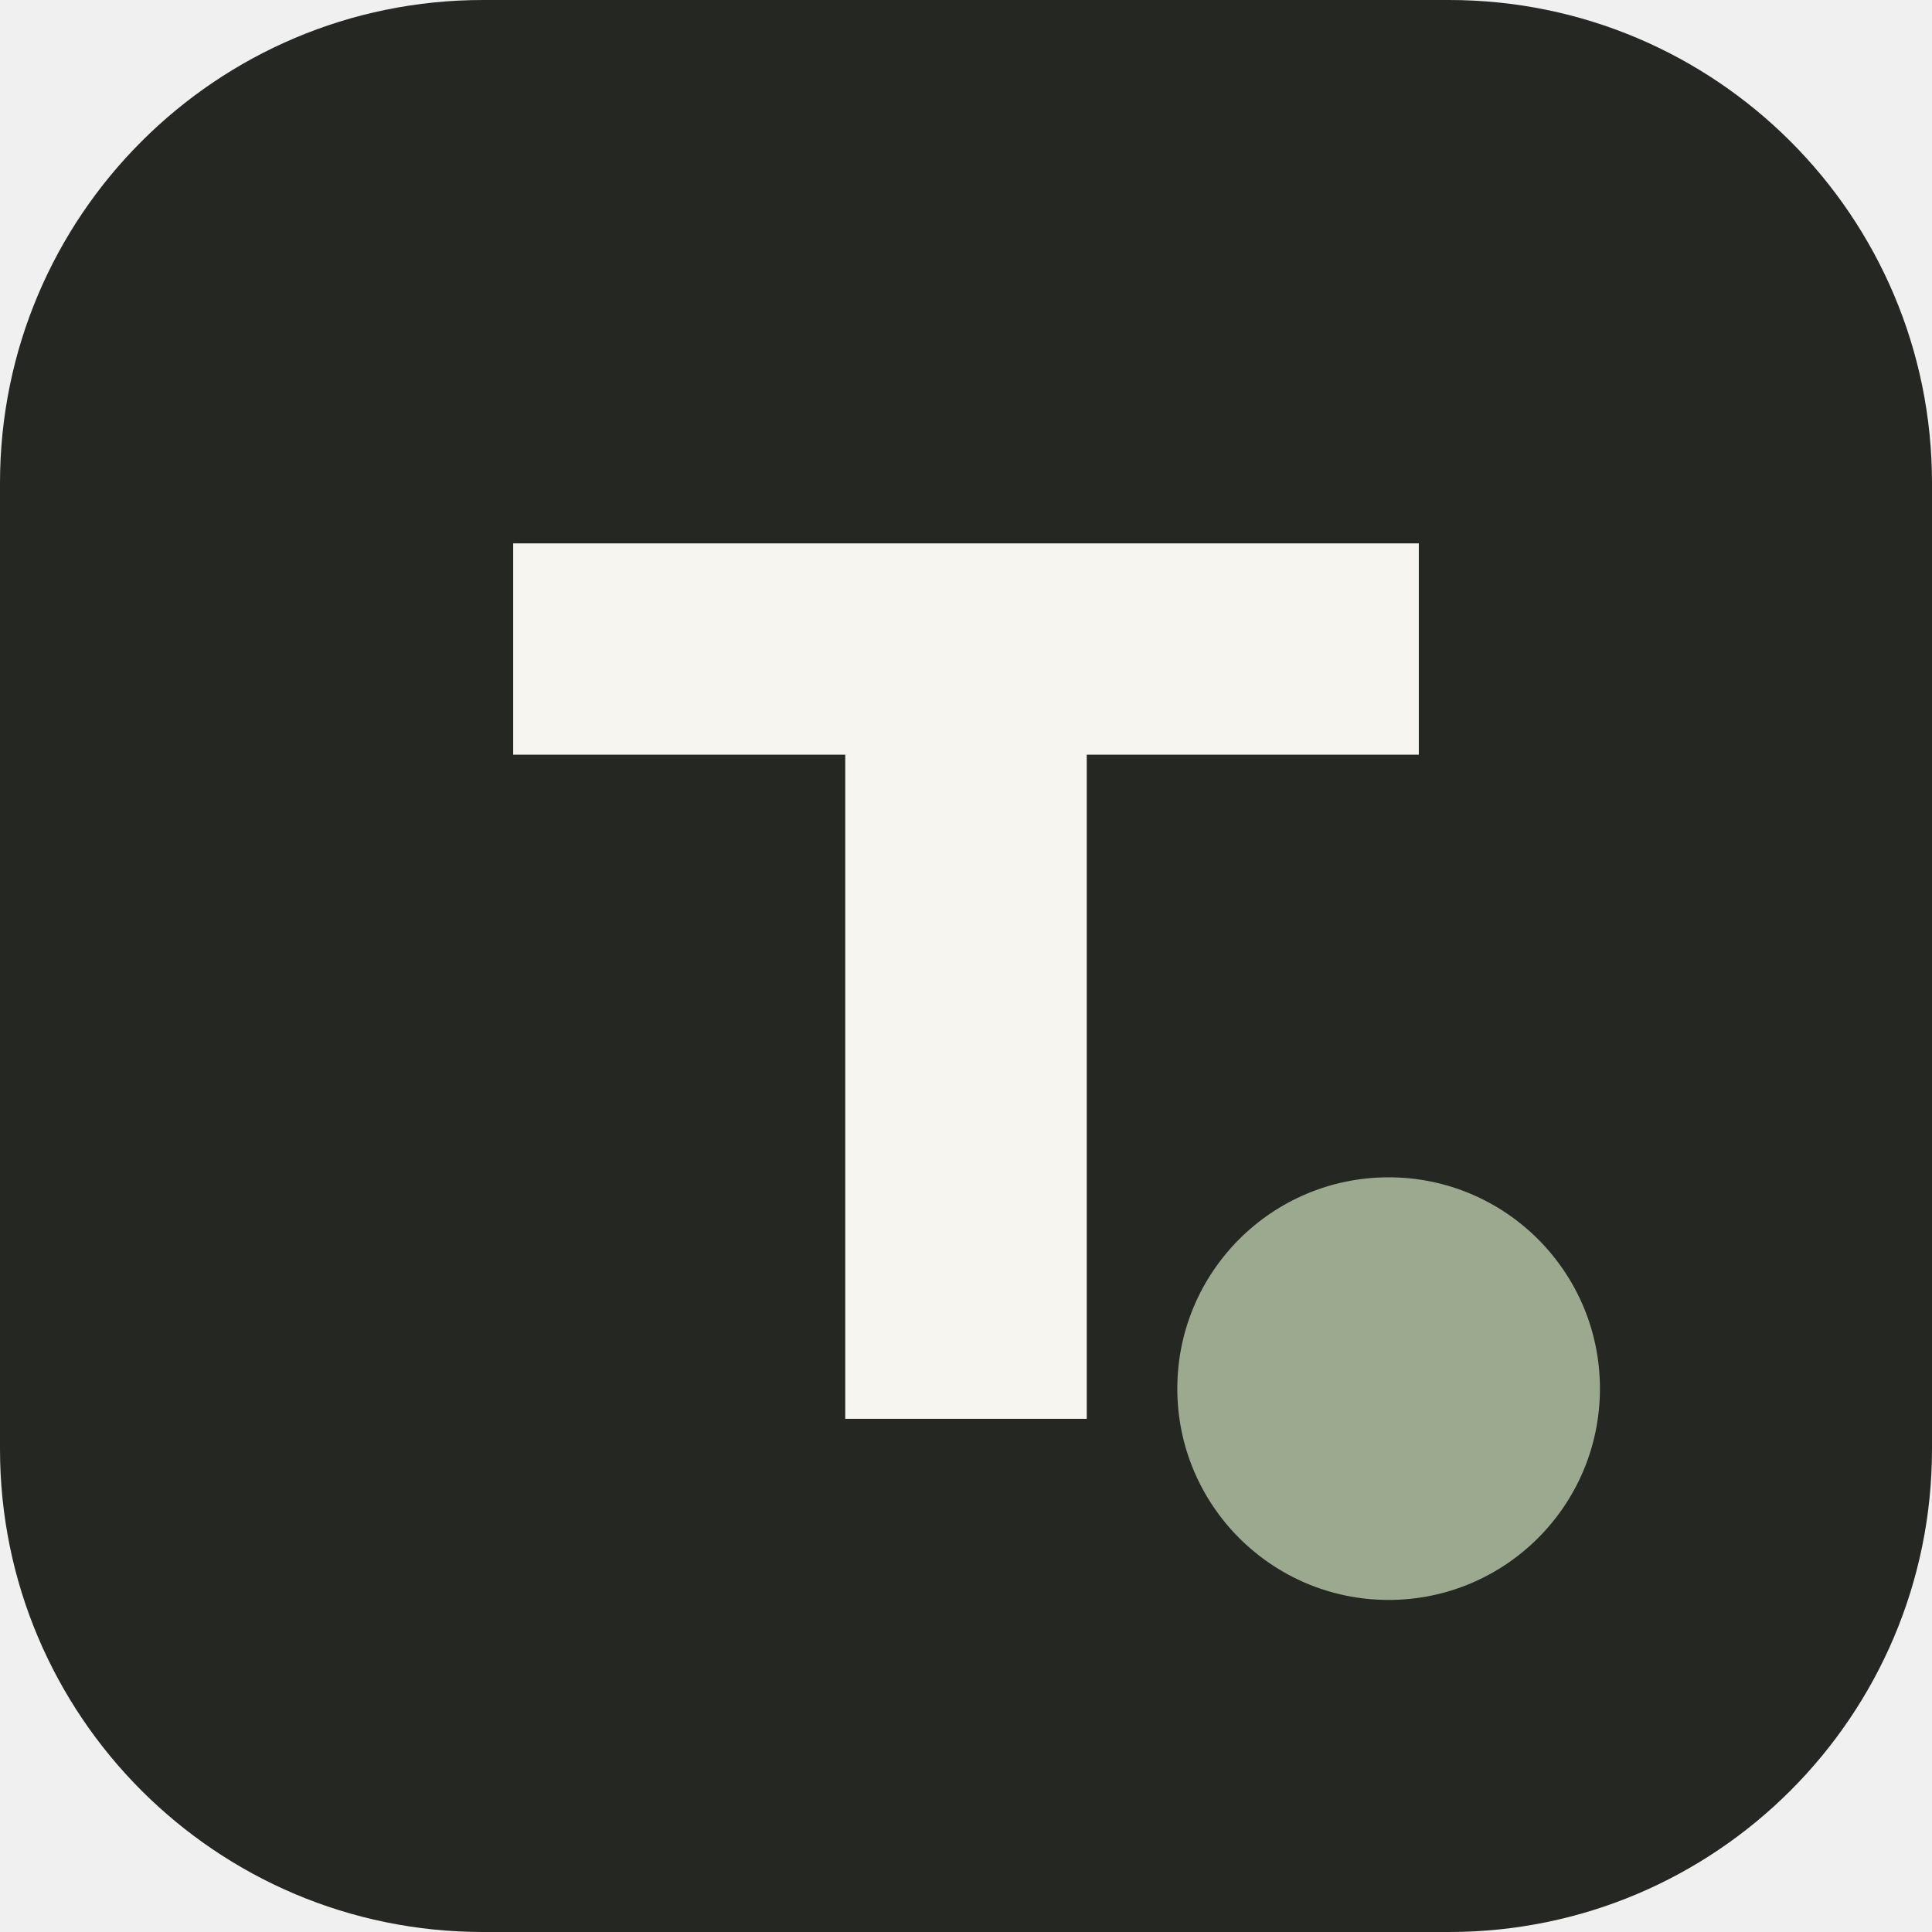
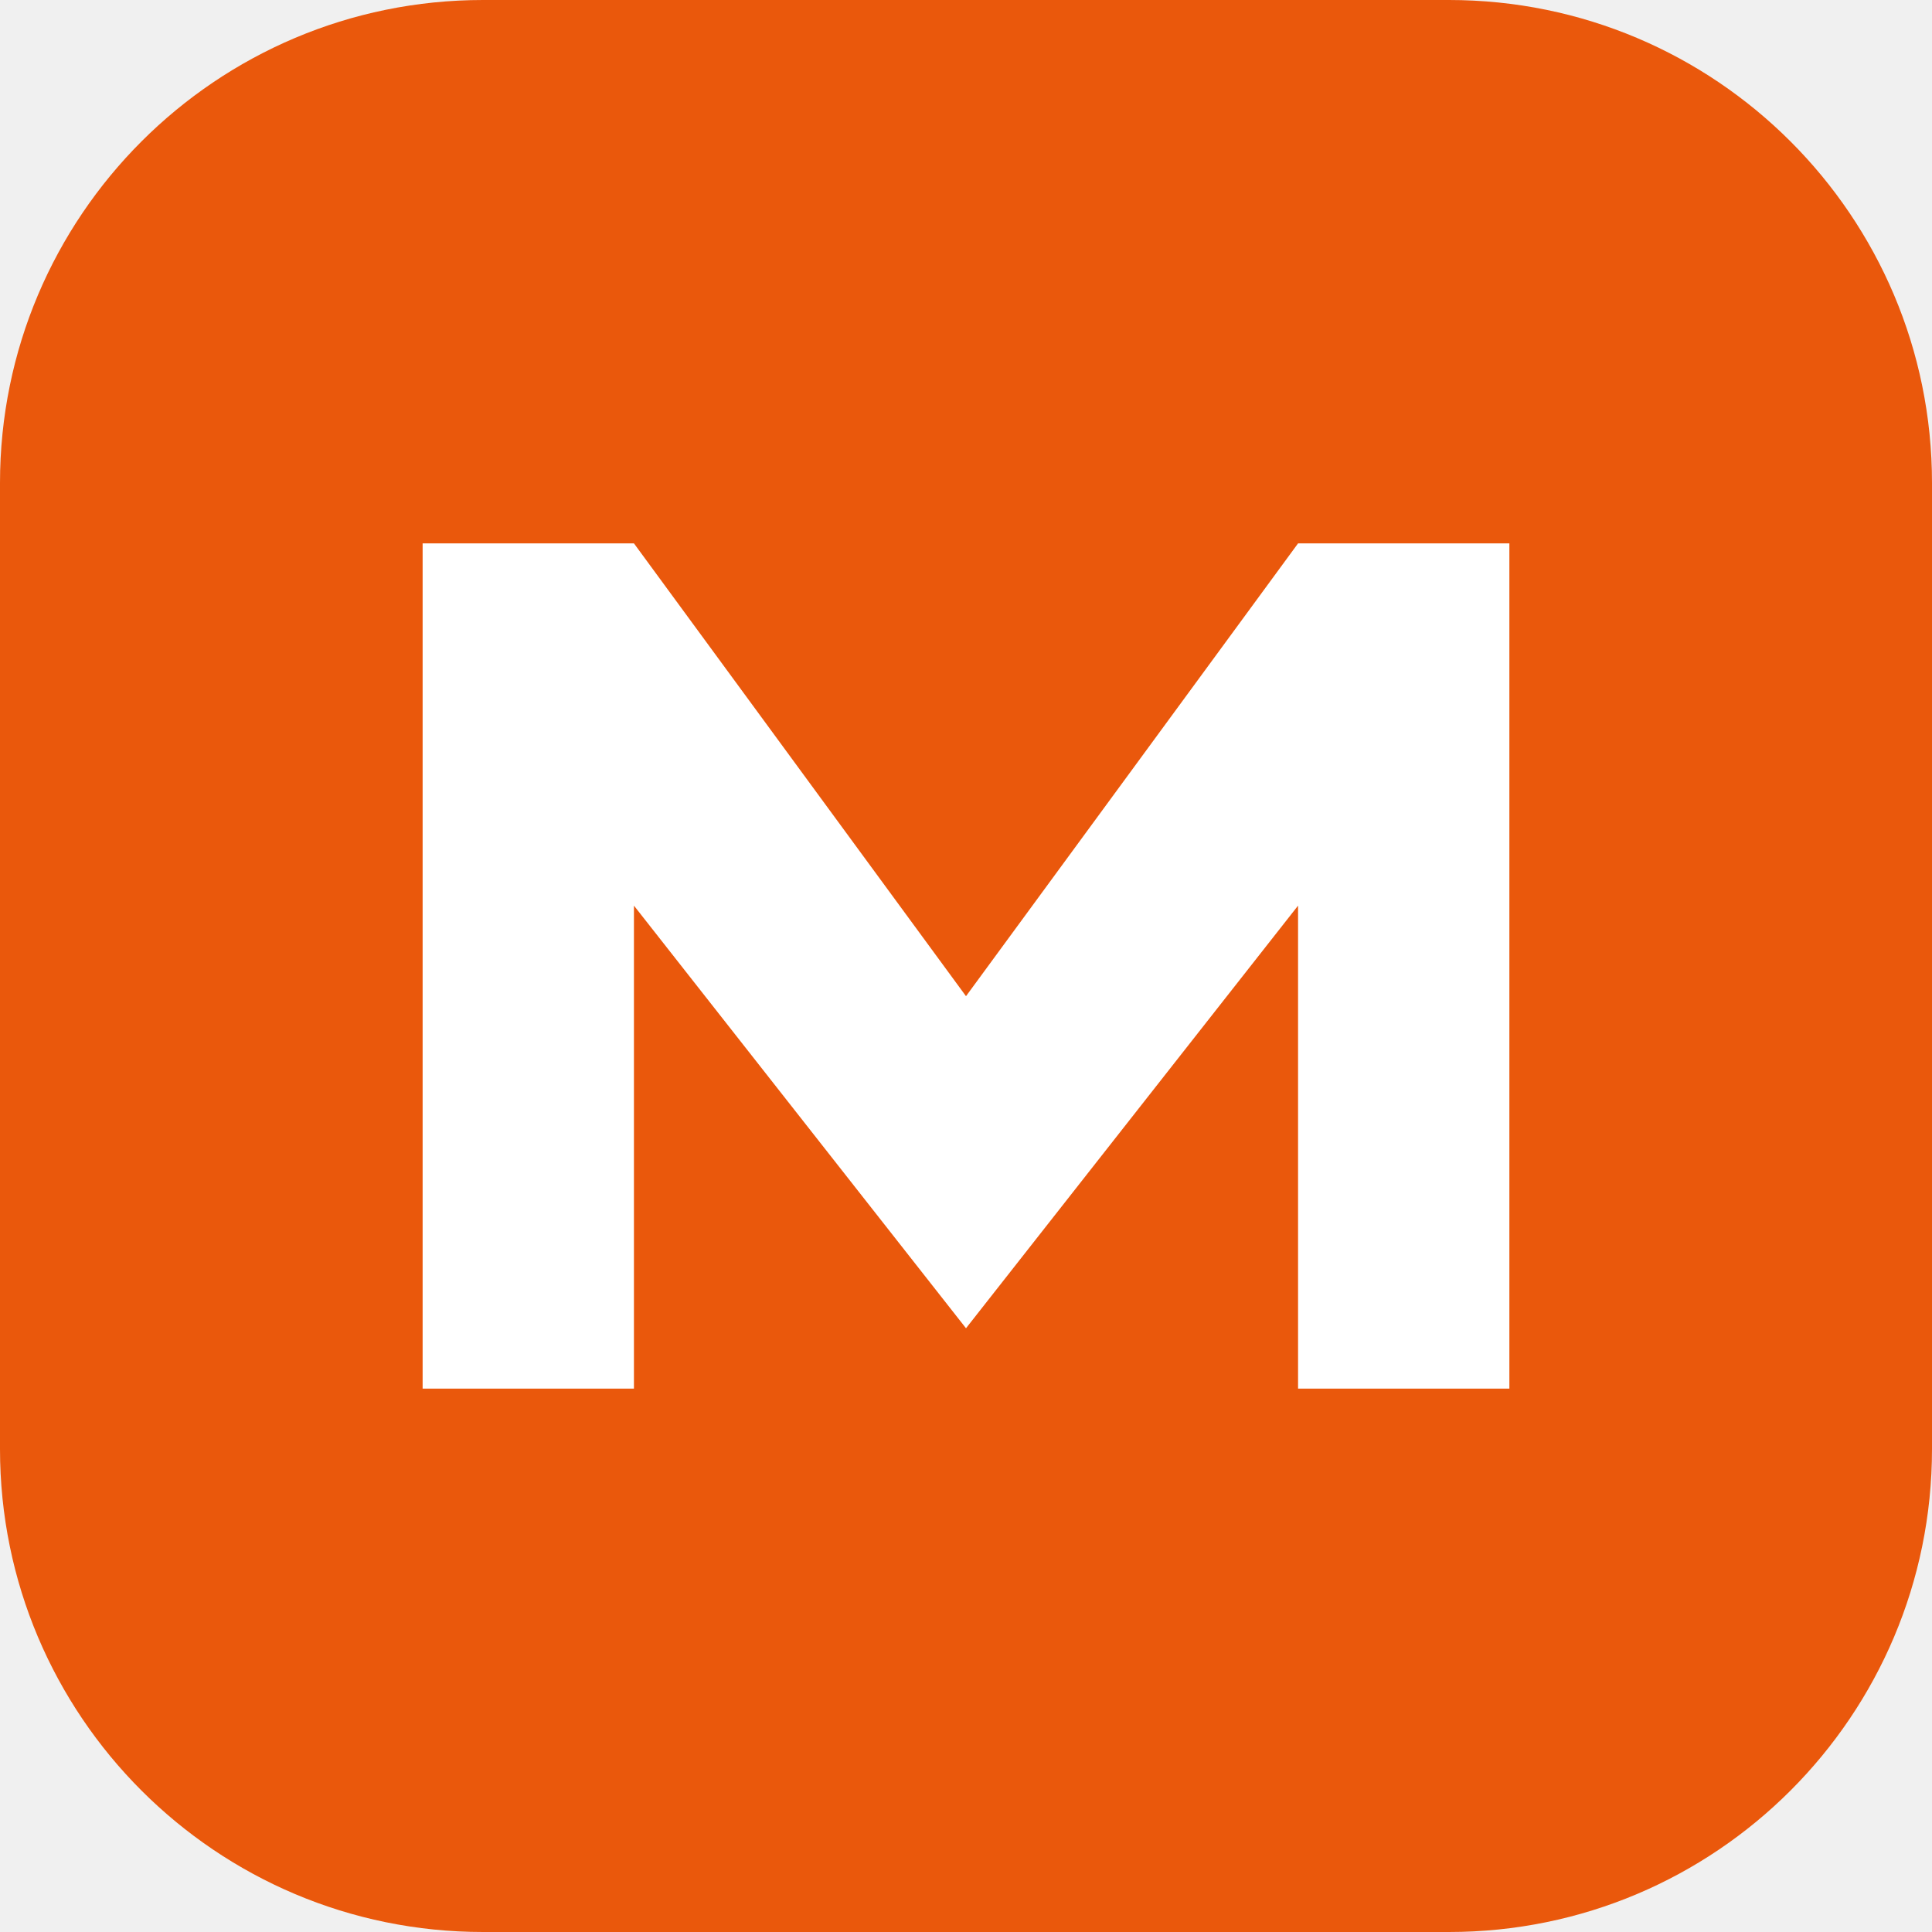
<svg xmlns="http://www.w3.org/2000/svg" viewBox="0 0 64 64" role="img" aria-labelledby="title">
-   <rect width="64" height="64" rx="16" fill="#252722" />
-   <path d="M17 18h30v7H36v22h-8V25H17z" fill="#f7f5f0" />
-   <circle cx="46" cy="46" r="7" fill="#9baa8e" />
+   <rect width="64" height="64" rx="16" fill="#ea580c" />
+   <path d="M14 46V18h7l11 15 11-15h7v28h-7V30l-11 14-11-14v16z" fill="#fff" />
</svg>
